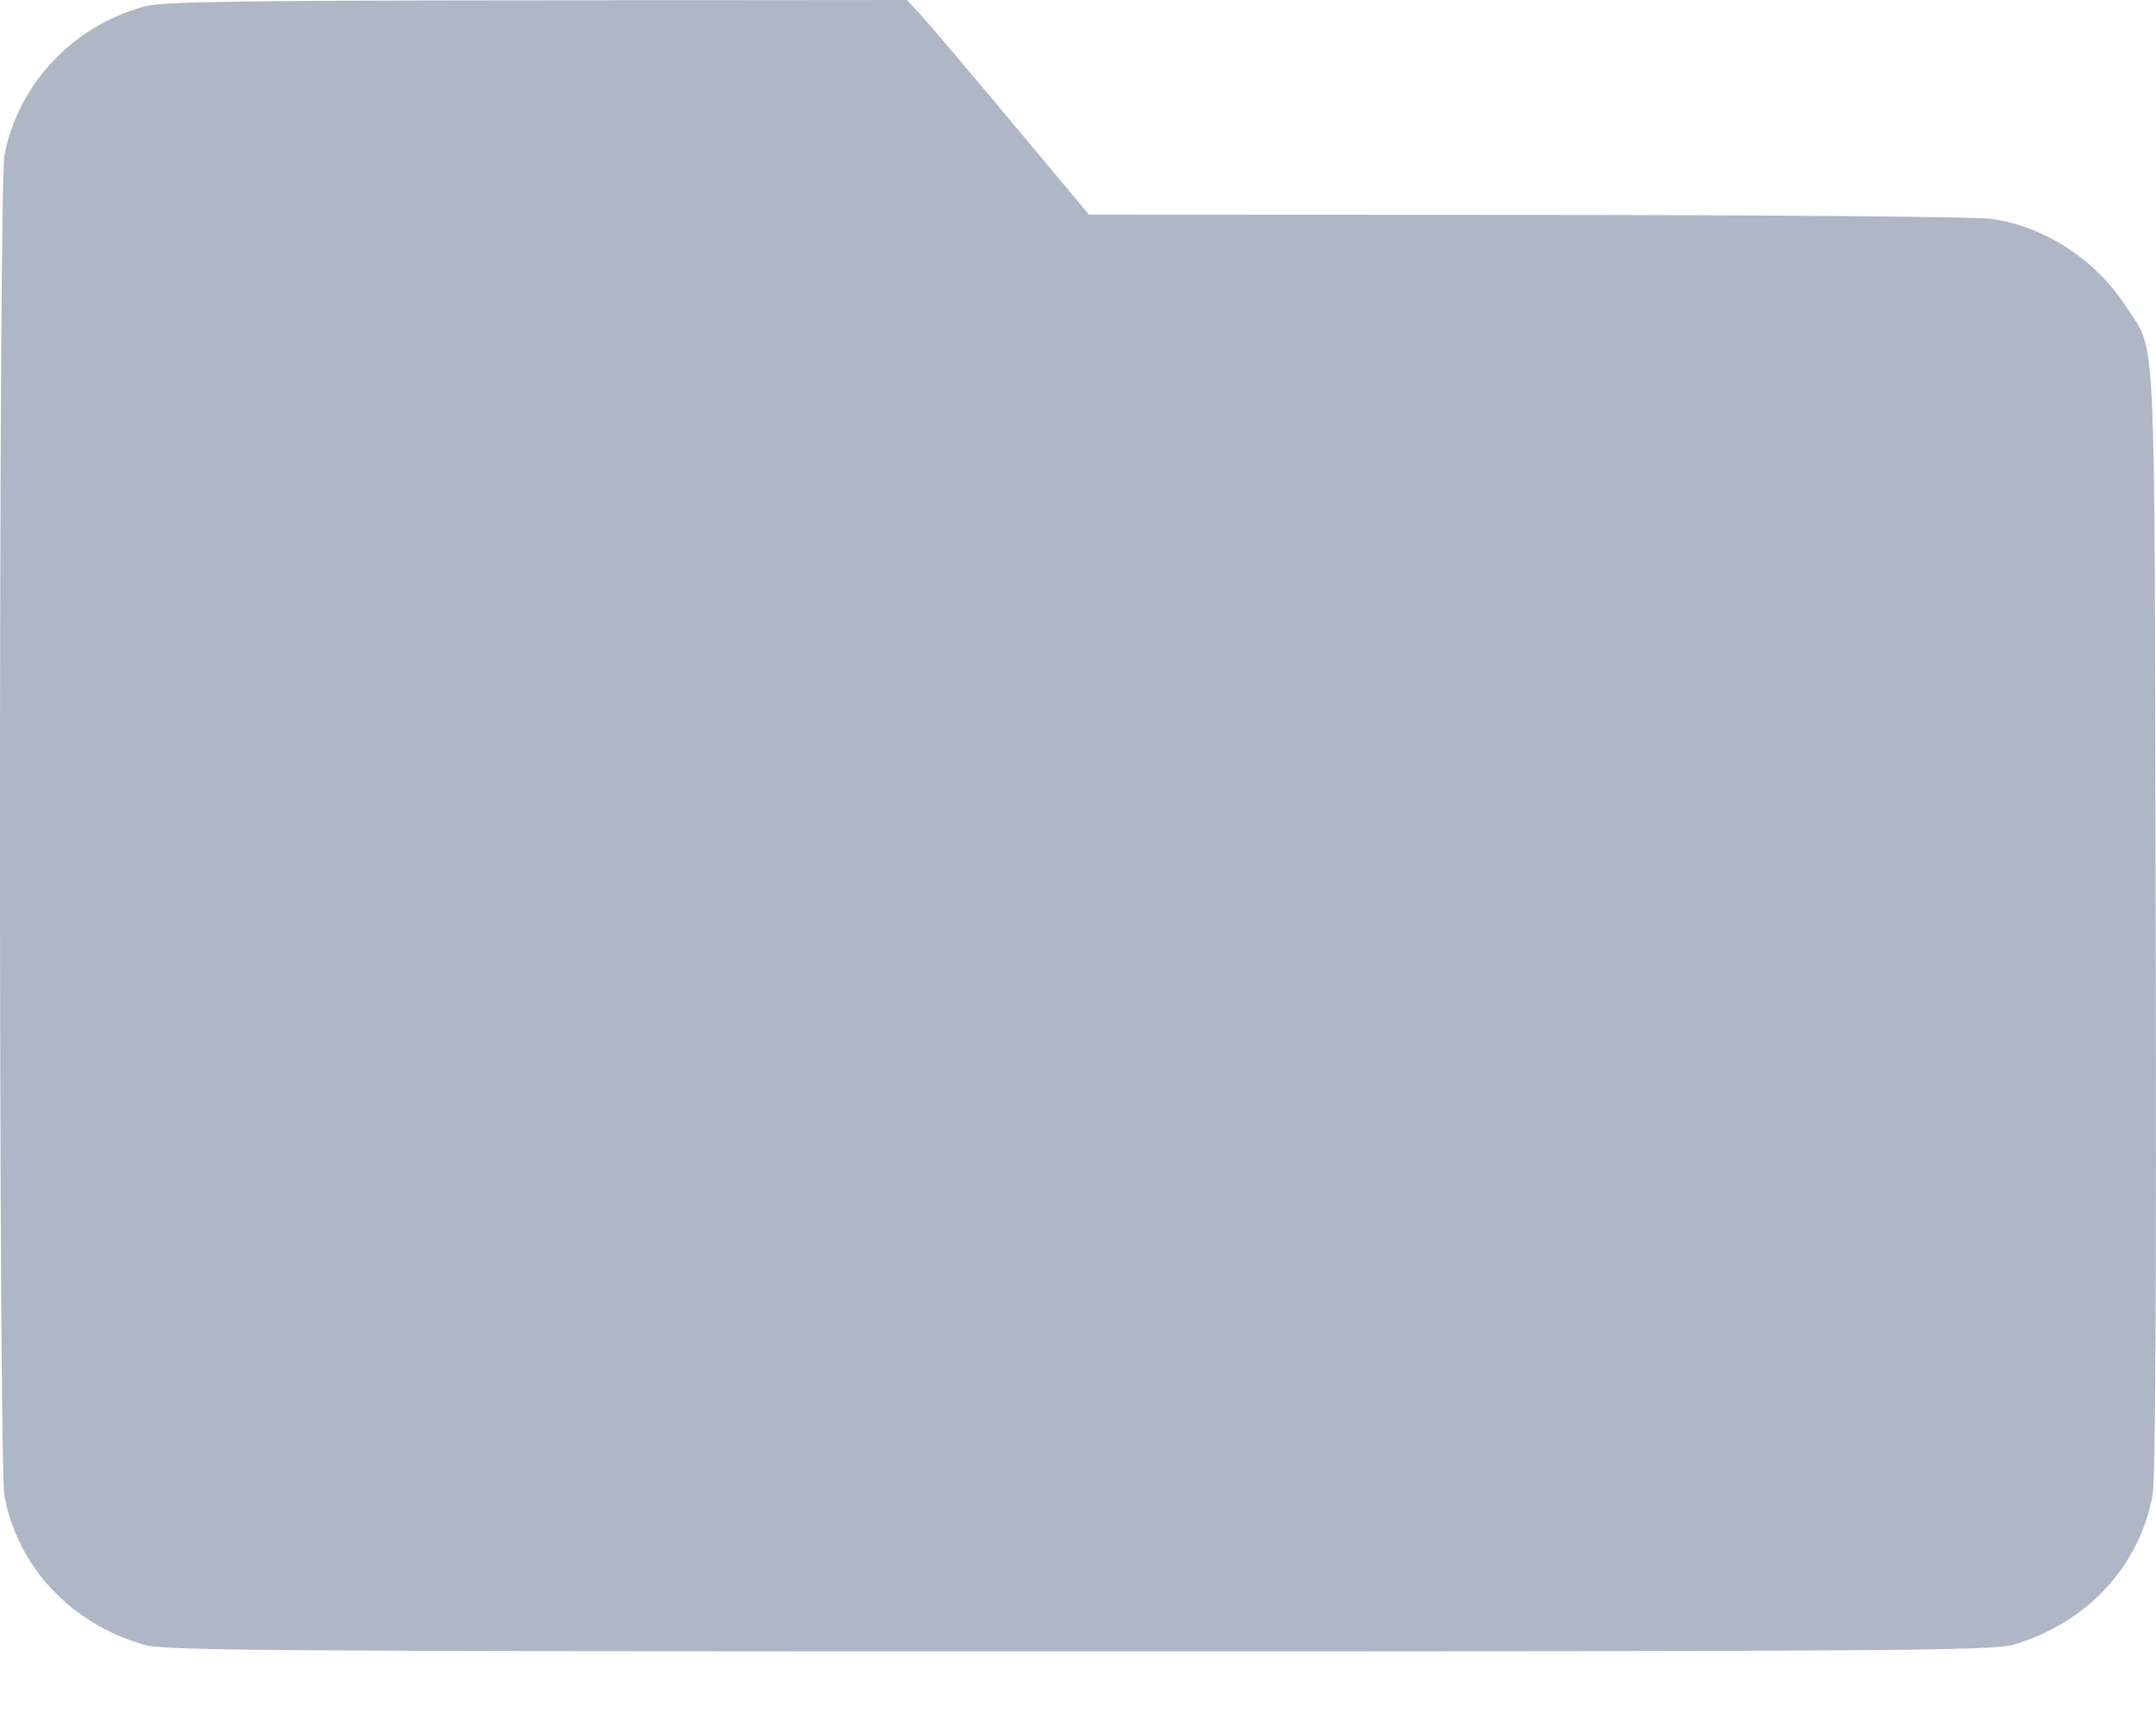
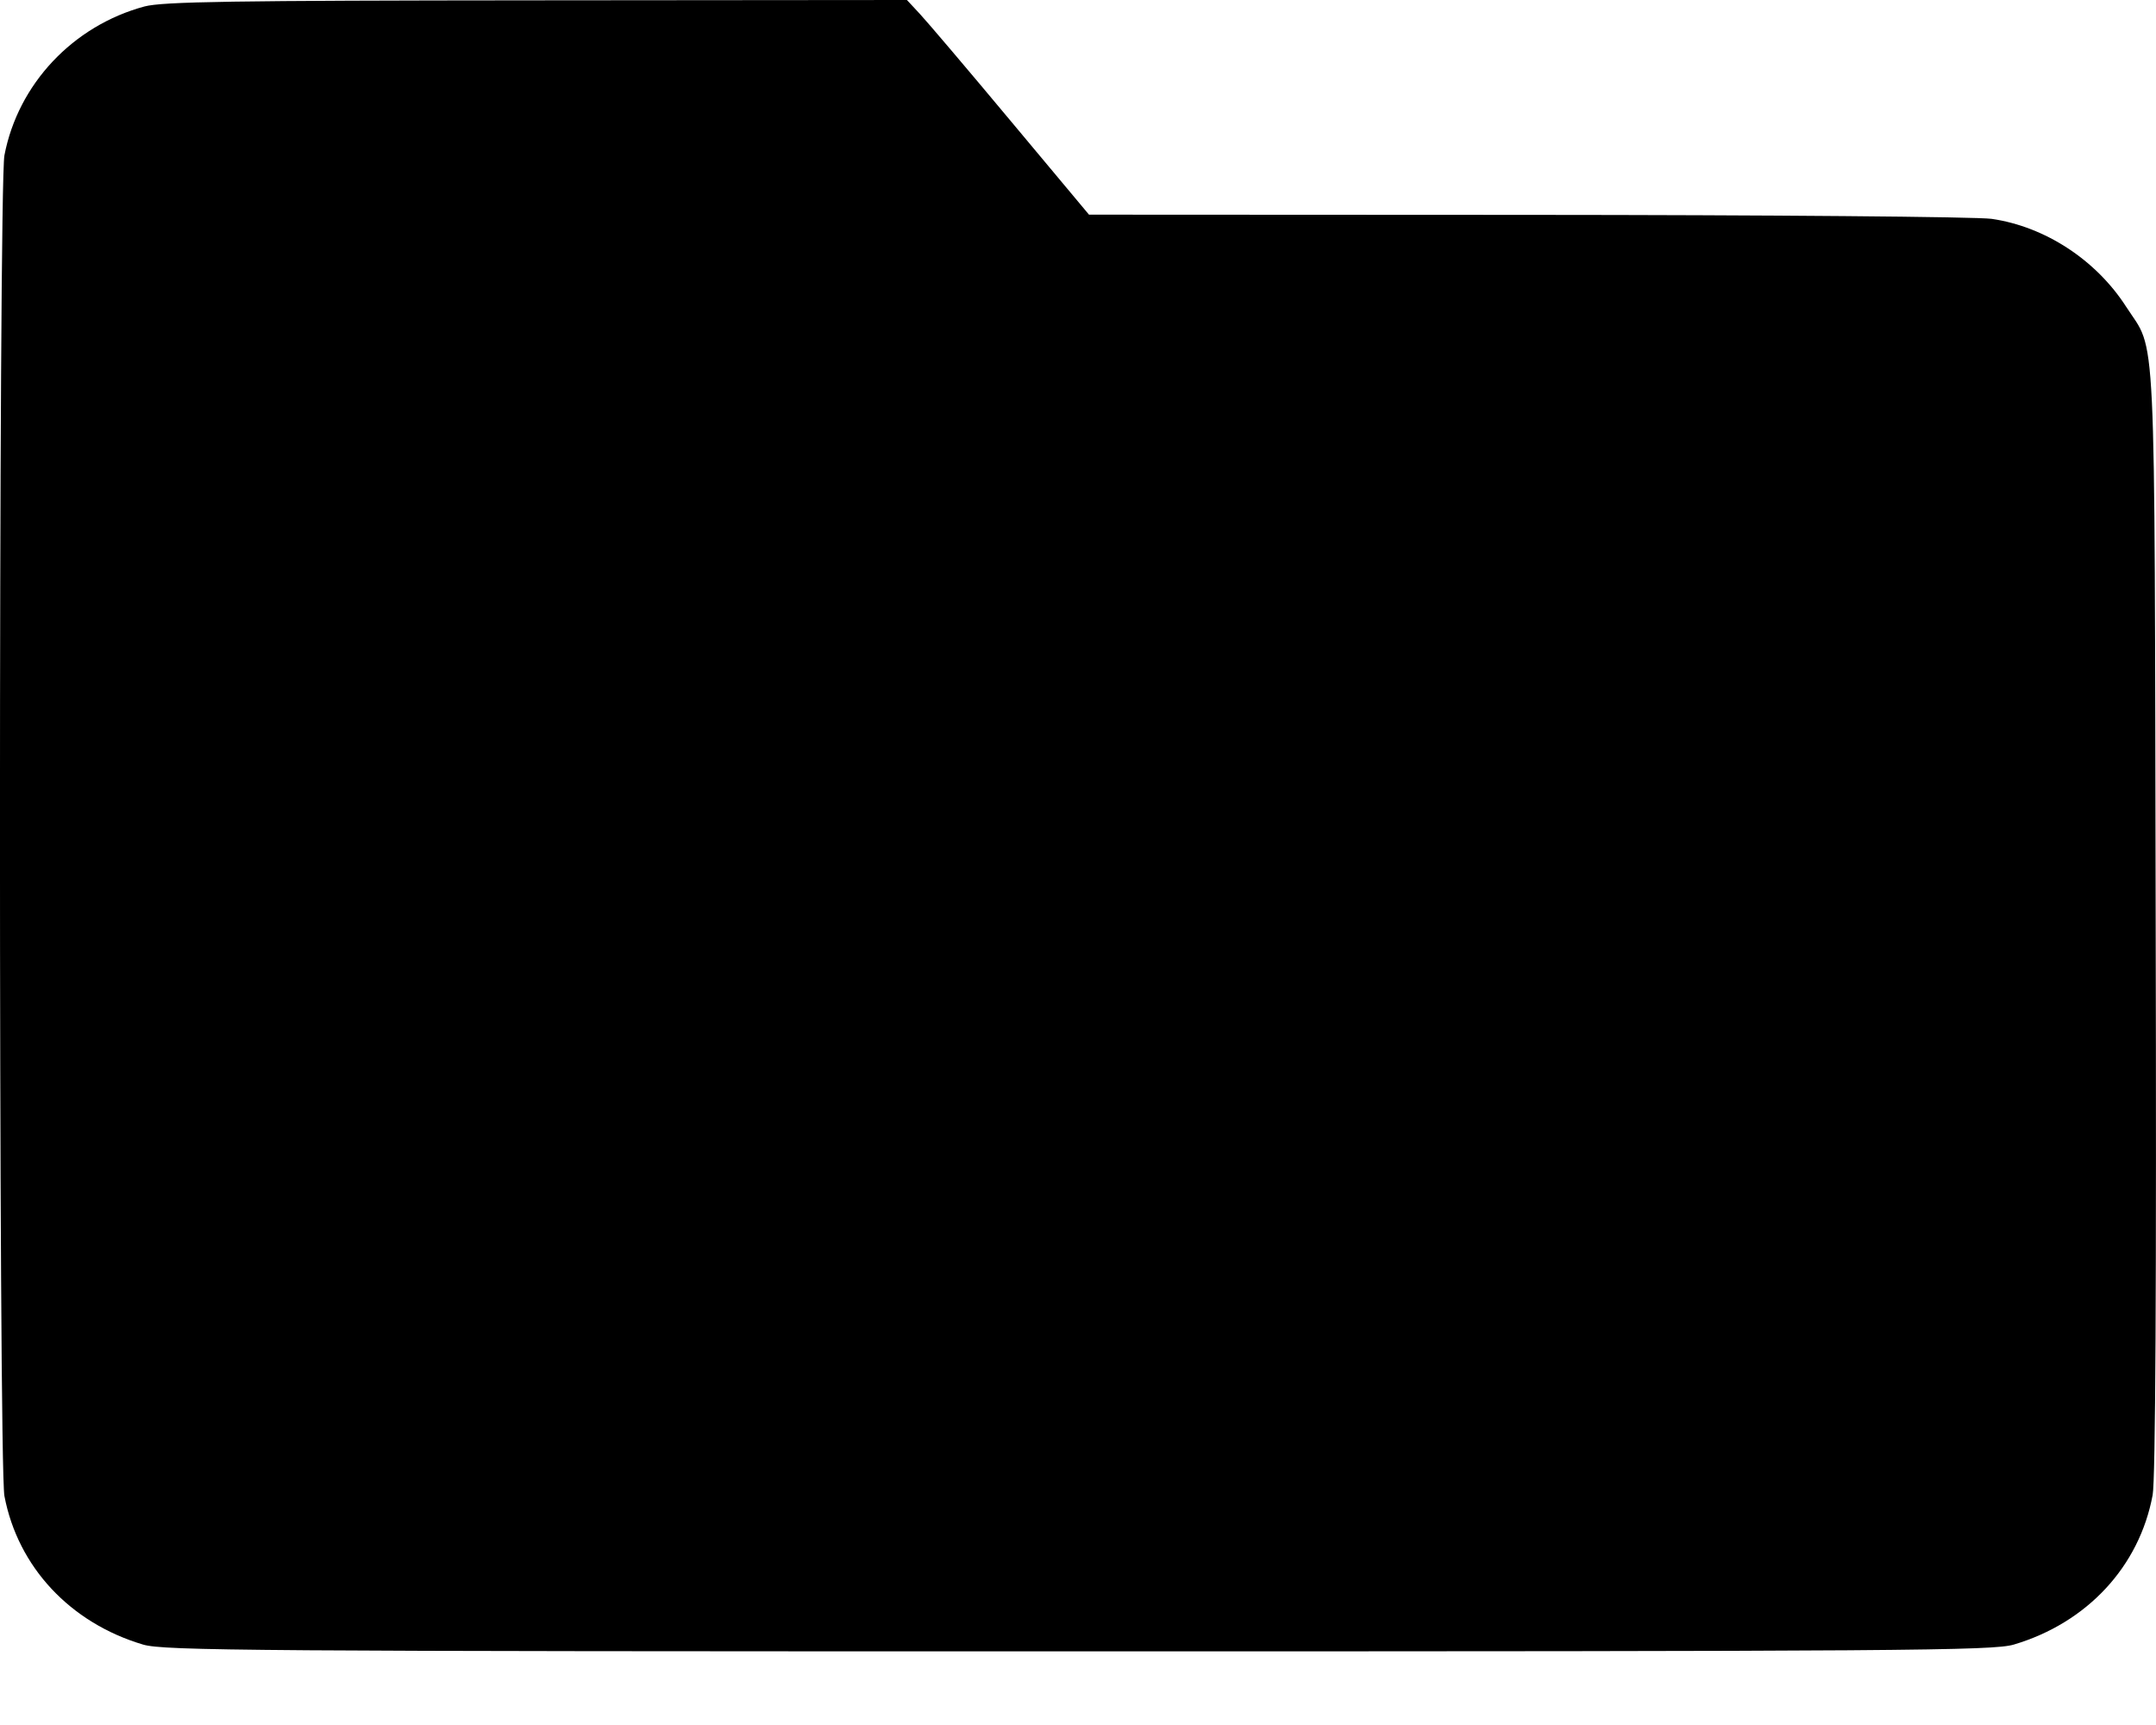
<svg xmlns="http://www.w3.org/2000/svg" width="20" height="16" viewBox="0 0 20 16" fill="none">
-   <path fill-rule="evenodd" clip-rule="evenodd" d="M1.34 0.06C0.676 0.239 0.167 0.781 0.041 1.441C-0.014 1.731 -0.014 13.586 0.041 13.876C0.166 14.534 0.651 15.053 1.327 15.254C1.52 15.311 2.333 15.317 10.004 15.317C17.675 15.317 18.489 15.311 18.681 15.254C19.361 15.052 19.846 14.53 19.969 13.866C19.995 13.723 20.005 11.916 19.997 8.534C19.985 2.854 20.006 3.284 19.723 2.845C19.444 2.411 18.971 2.102 18.476 2.03C18.34 2.01 16.401 1.994 14.166 1.993L10.102 1.991L9.379 1.126C8.982 0.65 8.601 0.202 8.534 0.13L8.413 0L4.979 0.003C2.153 0.005 1.509 0.015 1.34 0.06Z" fill="#AFB6C6" />
+   <path fill-rule="evenodd" clip-rule="evenodd" d="M1.34 0.06C0.676 0.239 0.167 0.781 0.041 1.441C-0.014 1.731 -0.014 13.586 0.041 13.876C0.166 14.534 0.651 15.053 1.327 15.254C1.52 15.311 2.333 15.317 10.004 15.317C17.675 15.317 18.489 15.311 18.681 15.254C19.361 15.052 19.846 14.53 19.969 13.866C19.995 13.723 20.005 11.916 19.997 8.534C19.985 2.854 20.006 3.284 19.723 2.845C19.444 2.411 18.971 2.102 18.476 2.03C18.34 2.01 16.401 1.994 14.166 1.993L10.102 1.991L9.379 1.126C8.982 0.65 8.601 0.202 8.534 0.13L8.413 0L4.979 0.003C2.153 0.005 1.509 0.015 1.34 0.06Z" fill="currentColor" />
</svg>
